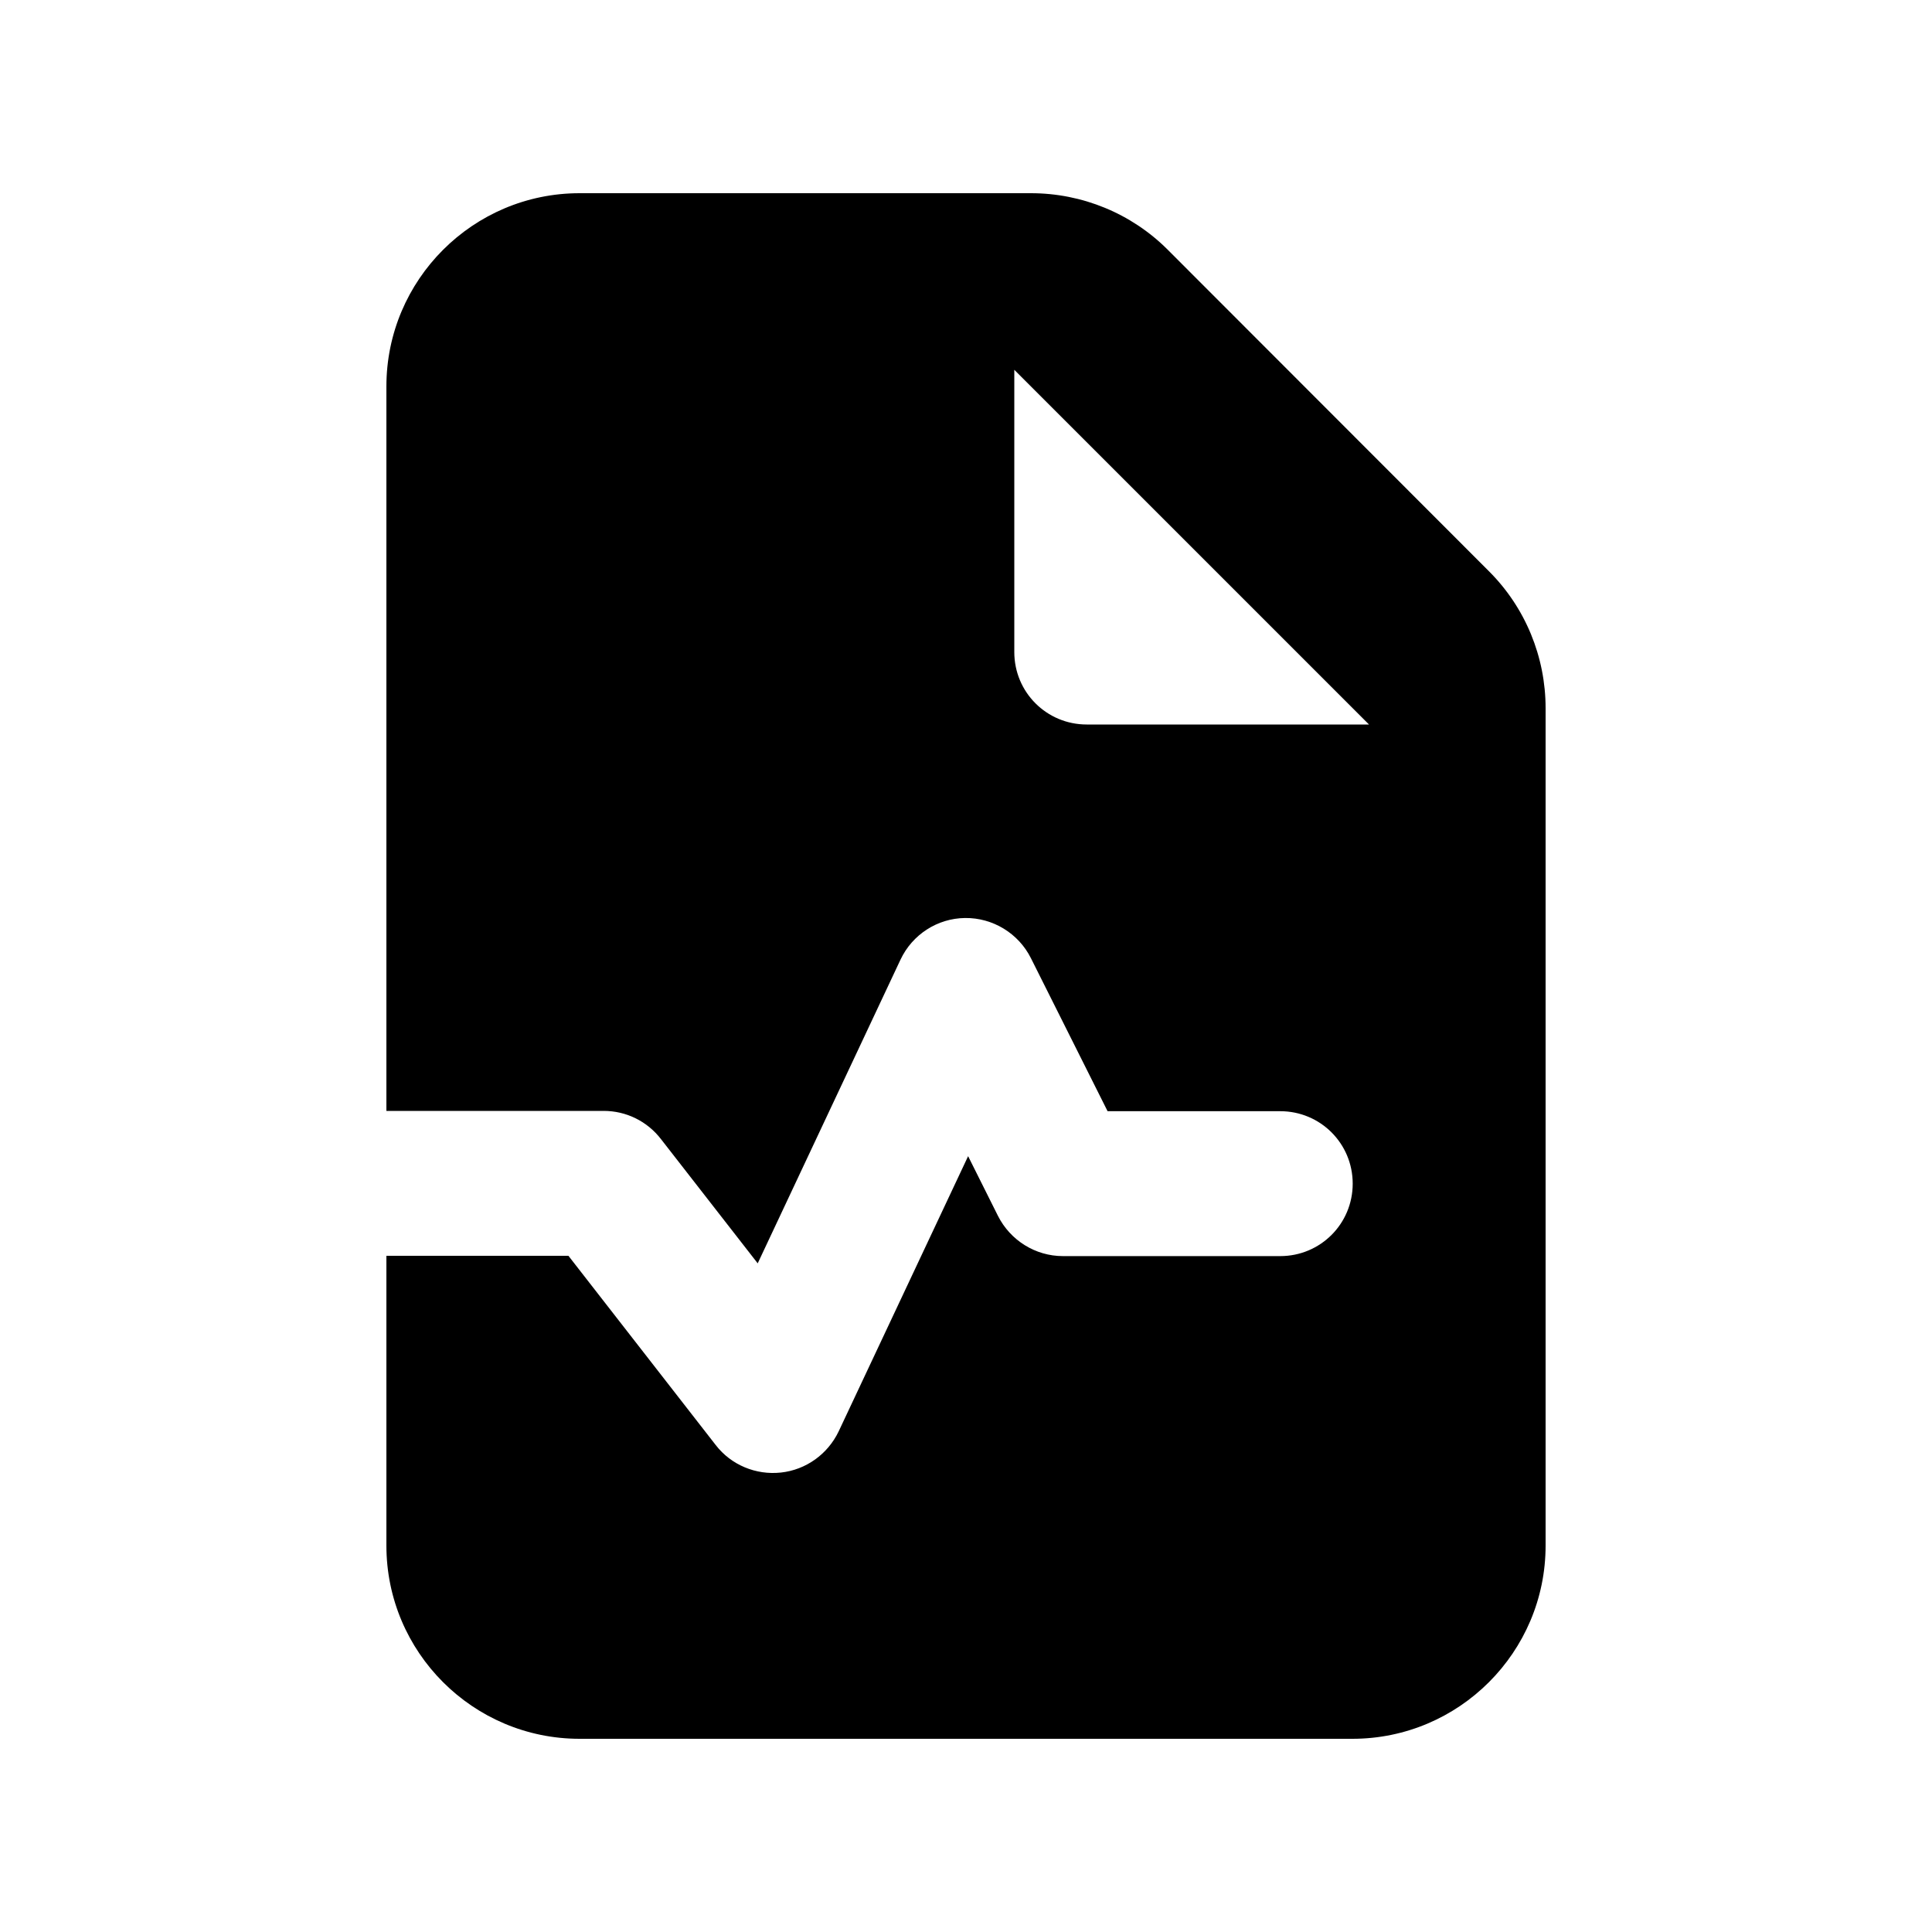
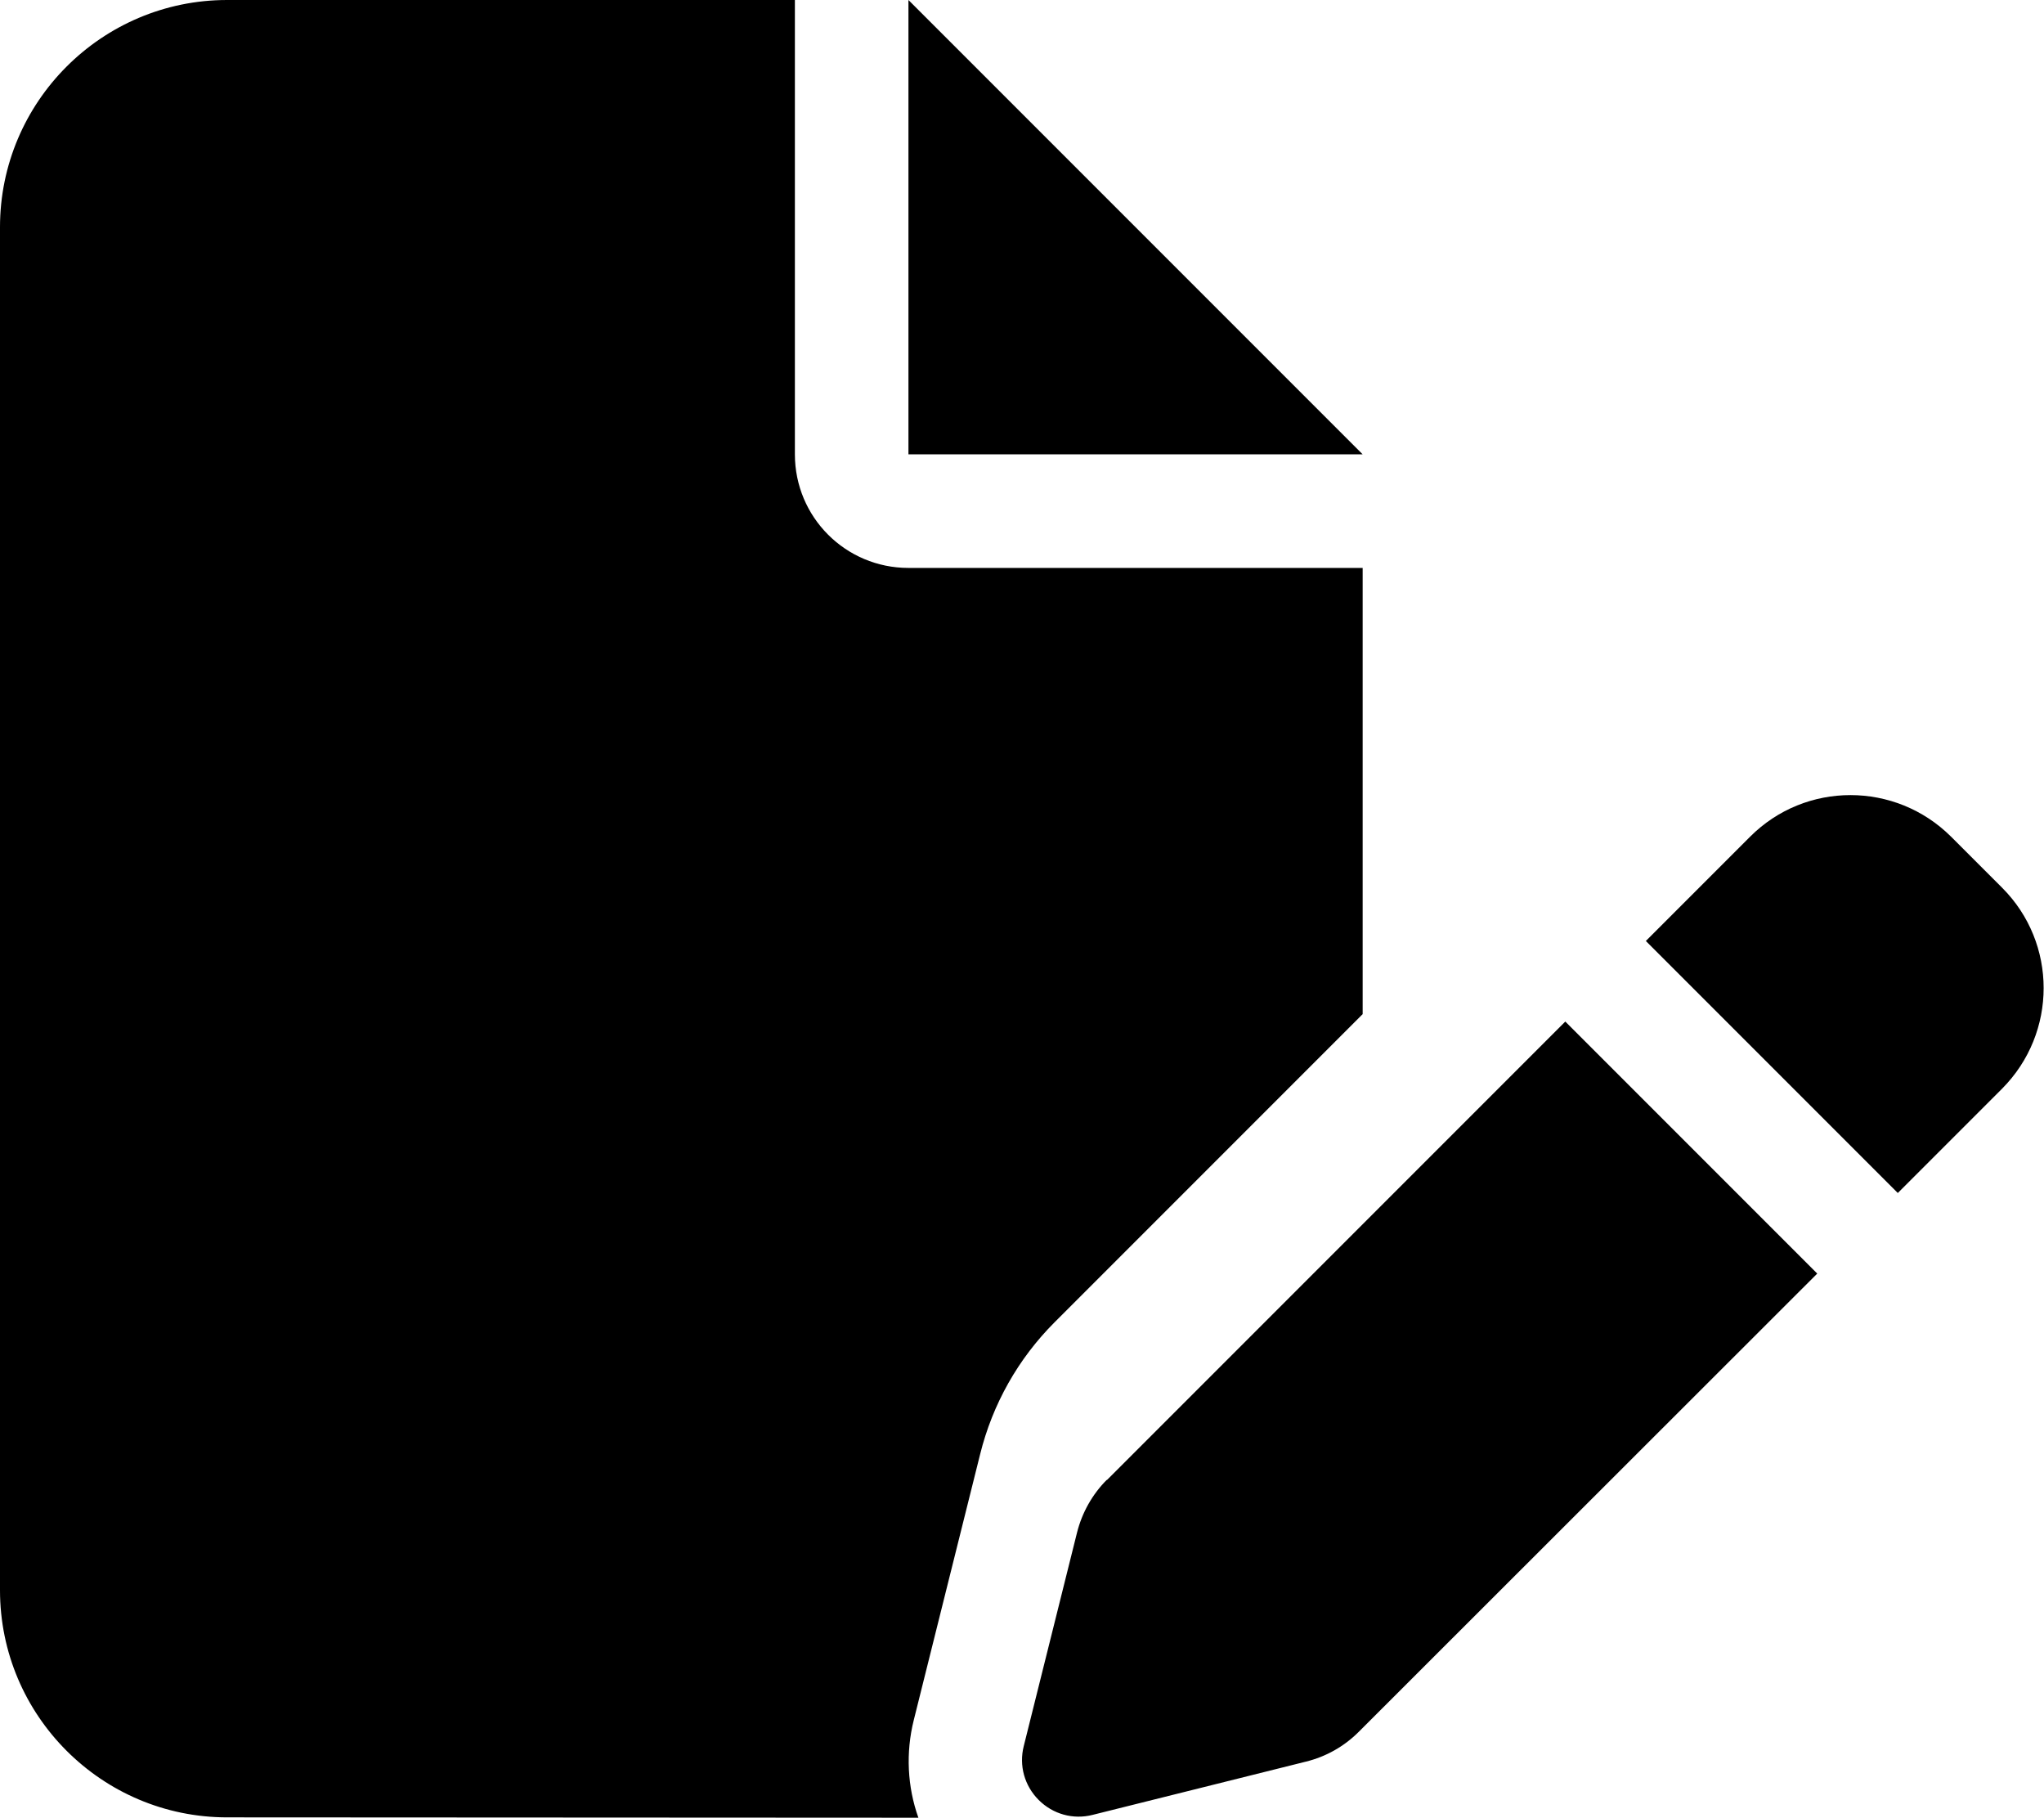
- <svg xmlns="http://www.w3.org/2000/svg" viewBox="0 0 640 640">
-   <path fill="#000000" d="M128 128C128 92.7 156.7 64 192 64L341.5 64C358.5 64 374.8 70.7 386.8 82.7L493.3 189.3C505.3 201.3 512 217.6 512 234.6L512 512C512 547.3 483.3 576 448 576L192 576C156.7 576 128 547.3 128 512L128 416L188.3 416L237.1 478.7C242.2 485.3 250.4 488.7 258.7 487.8C267 486.9 274.2 481.7 277.8 474.2L320.7 383L330.6 402.8C334.7 410.9 343 416.1 352.1 416.1L424.1 416.1C437.4 416.1 448.1 405.4 448.1 392.1C448.1 378.8 437.4 368.1 424.1 368.1L366.9 368.1L341.5 317.4C337.4 309.2 328.9 304 319.7 304.1C310.5 304.2 302.2 309.6 298.3 317.9L251 418.5L219 377.4C214.4 371.4 207.4 368 200 368L128 368L128 128zM336 122.5L336 216C336 229.3 346.7 240 360 240L453.5 240L336 122.5z" />
+ <svg xmlns="http://www.w3.org/2000/svg" viewBox="0 0 576 512">
+   <path d="M0 64C0 28.7 28.7 0 64 0L224 0l0 128c0 17.7 14.3 32 32 32l128 0 0 125.7-86.8 86.8c-10.3 10.3-17.5 23.1-21 37.2l-18.7 74.9c-2.3 9.2-1.8 18.8 1.3 27.5L64 512c-35.3 0-64-28.7-64-64L0 64zm384 64l-128 0L256 0 384 128zM549.8 235.7l14.4 14.4c15.6 15.6 15.6 40.9 0 56.6l-29.4 29.4-71-71 29.4-29.4c15.6-15.6 40.9-15.6 56.6 0zM311.9 417L441.1 287.8l71 71L382.9 487.9c-4.1 4.1-9.2 7-14.9 8.4l-60.1 15c-5.5 1.4-11.2-.2-15.2-4.2s-5.6-9.7-4.2-15.2l15-60.1c1.4-5.6 4.3-10.8 8.4-14.9z" />
</svg>
